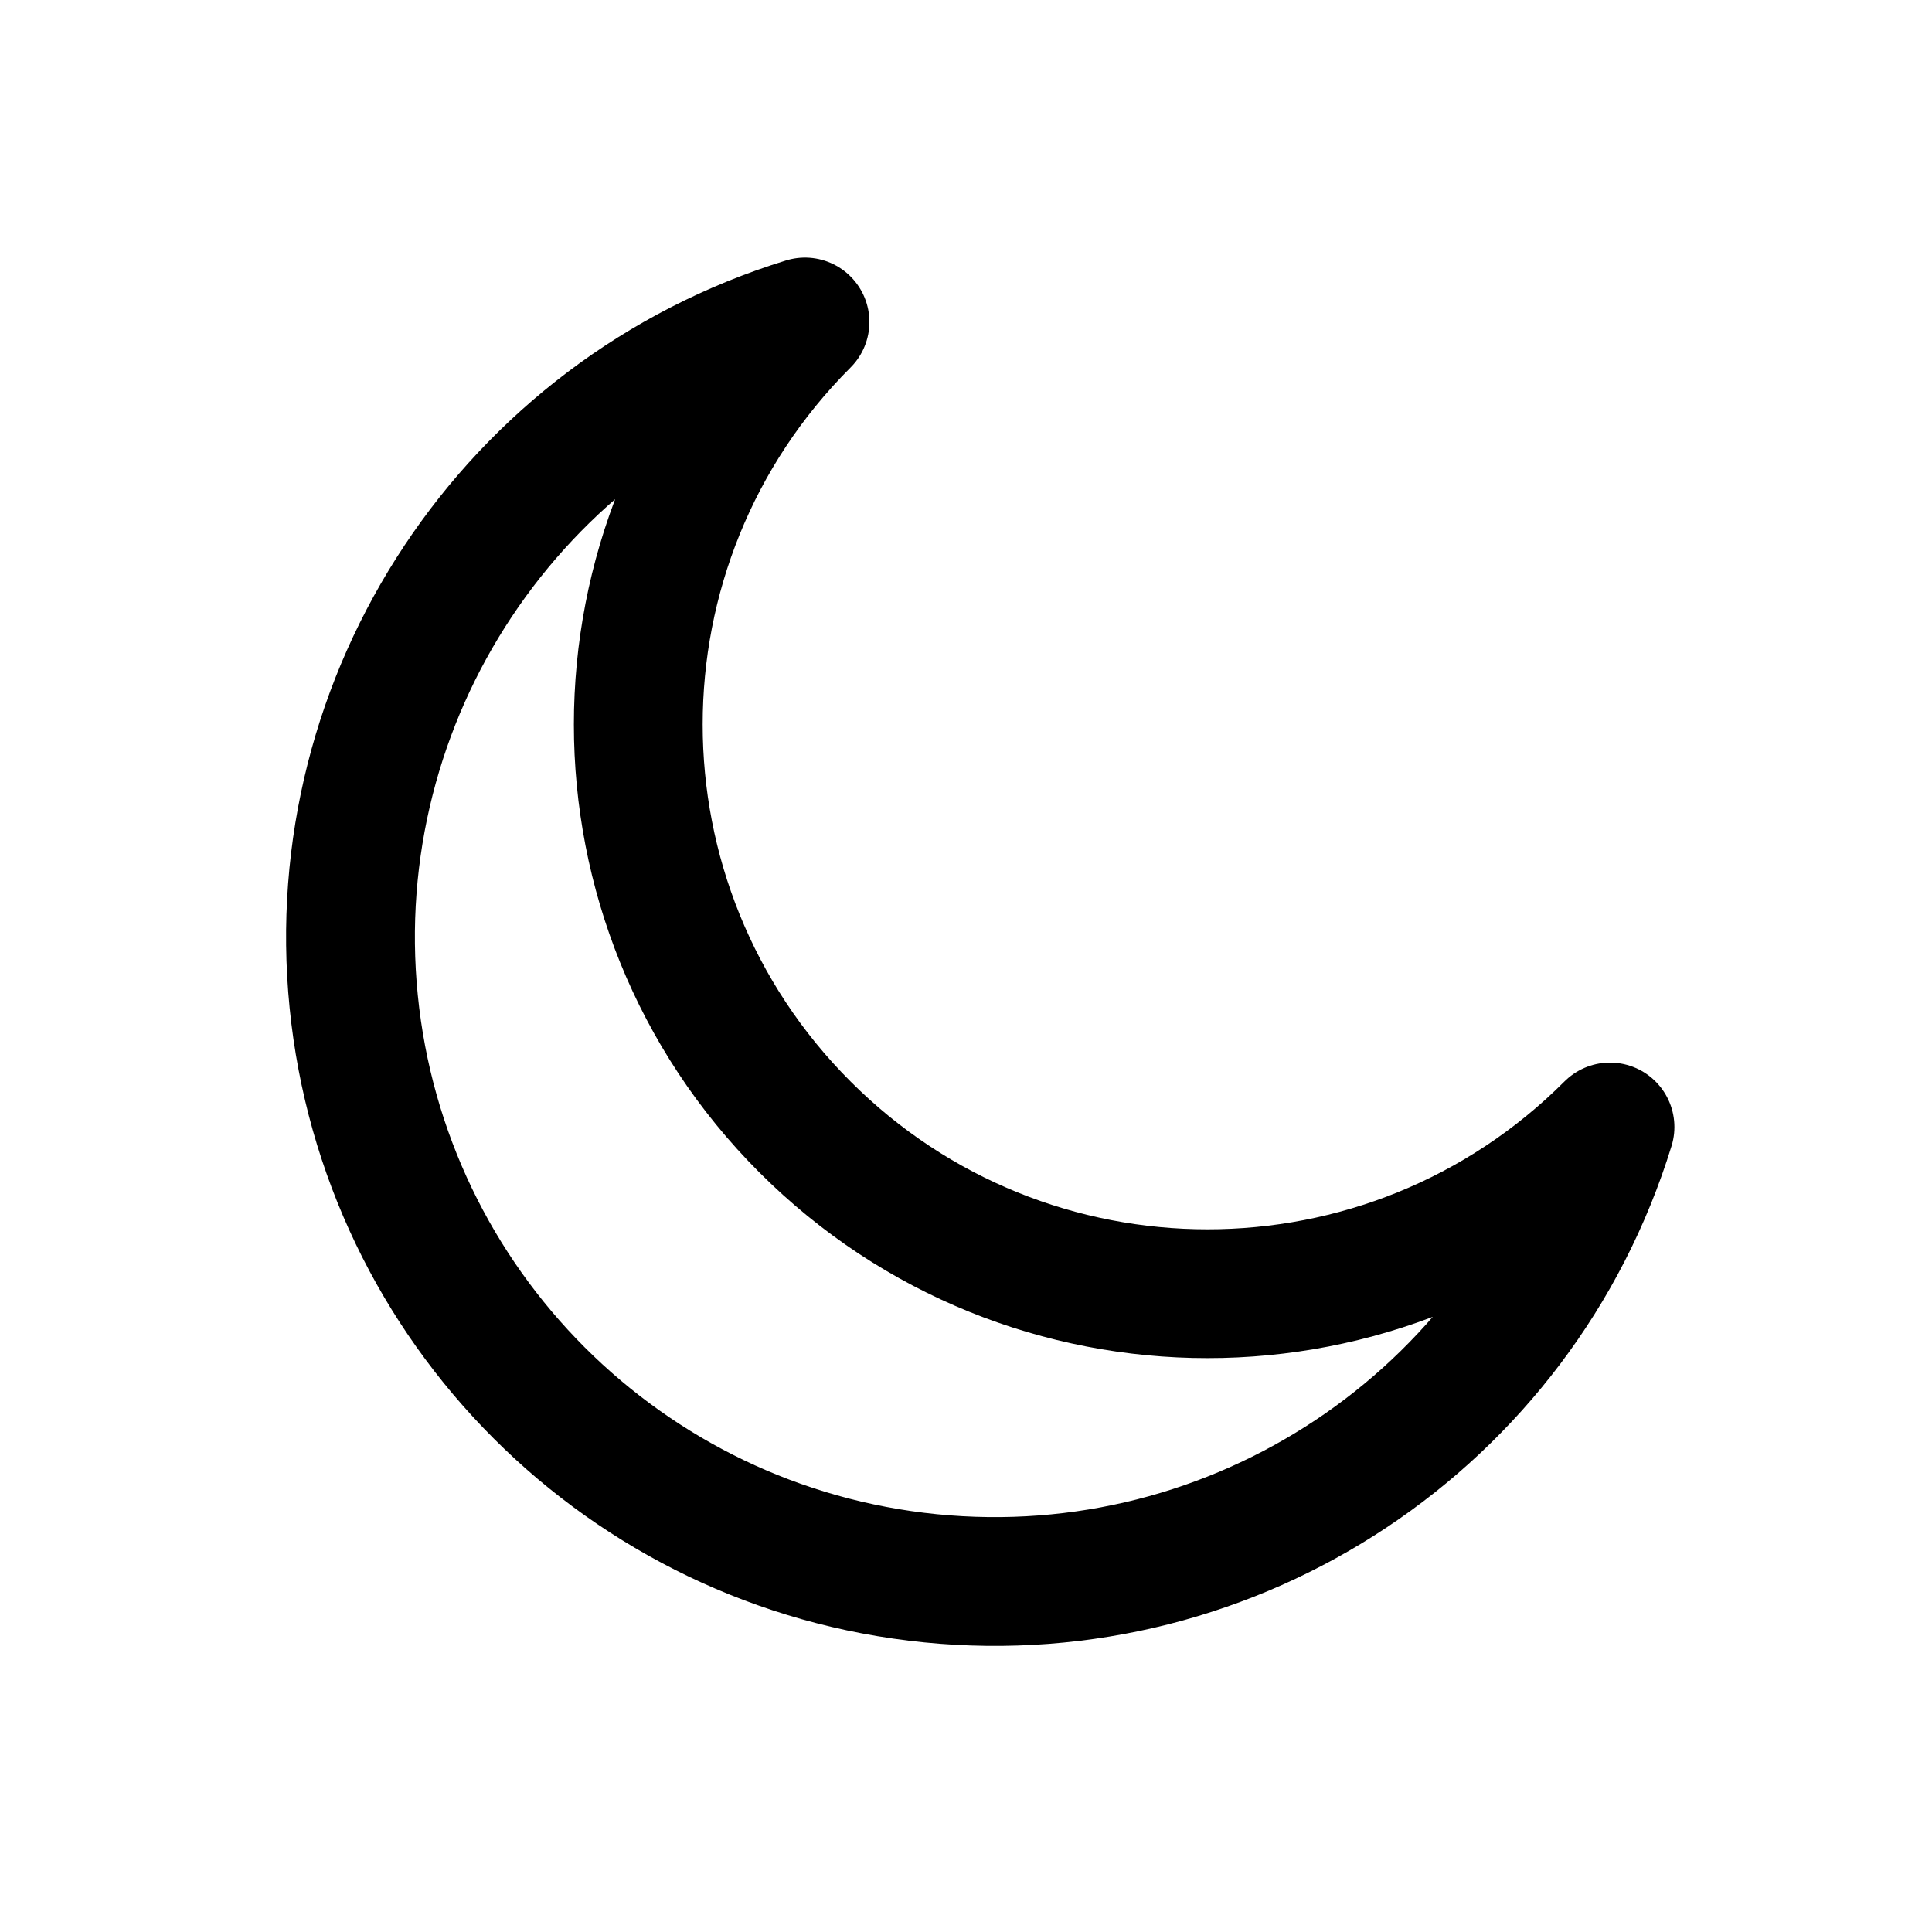
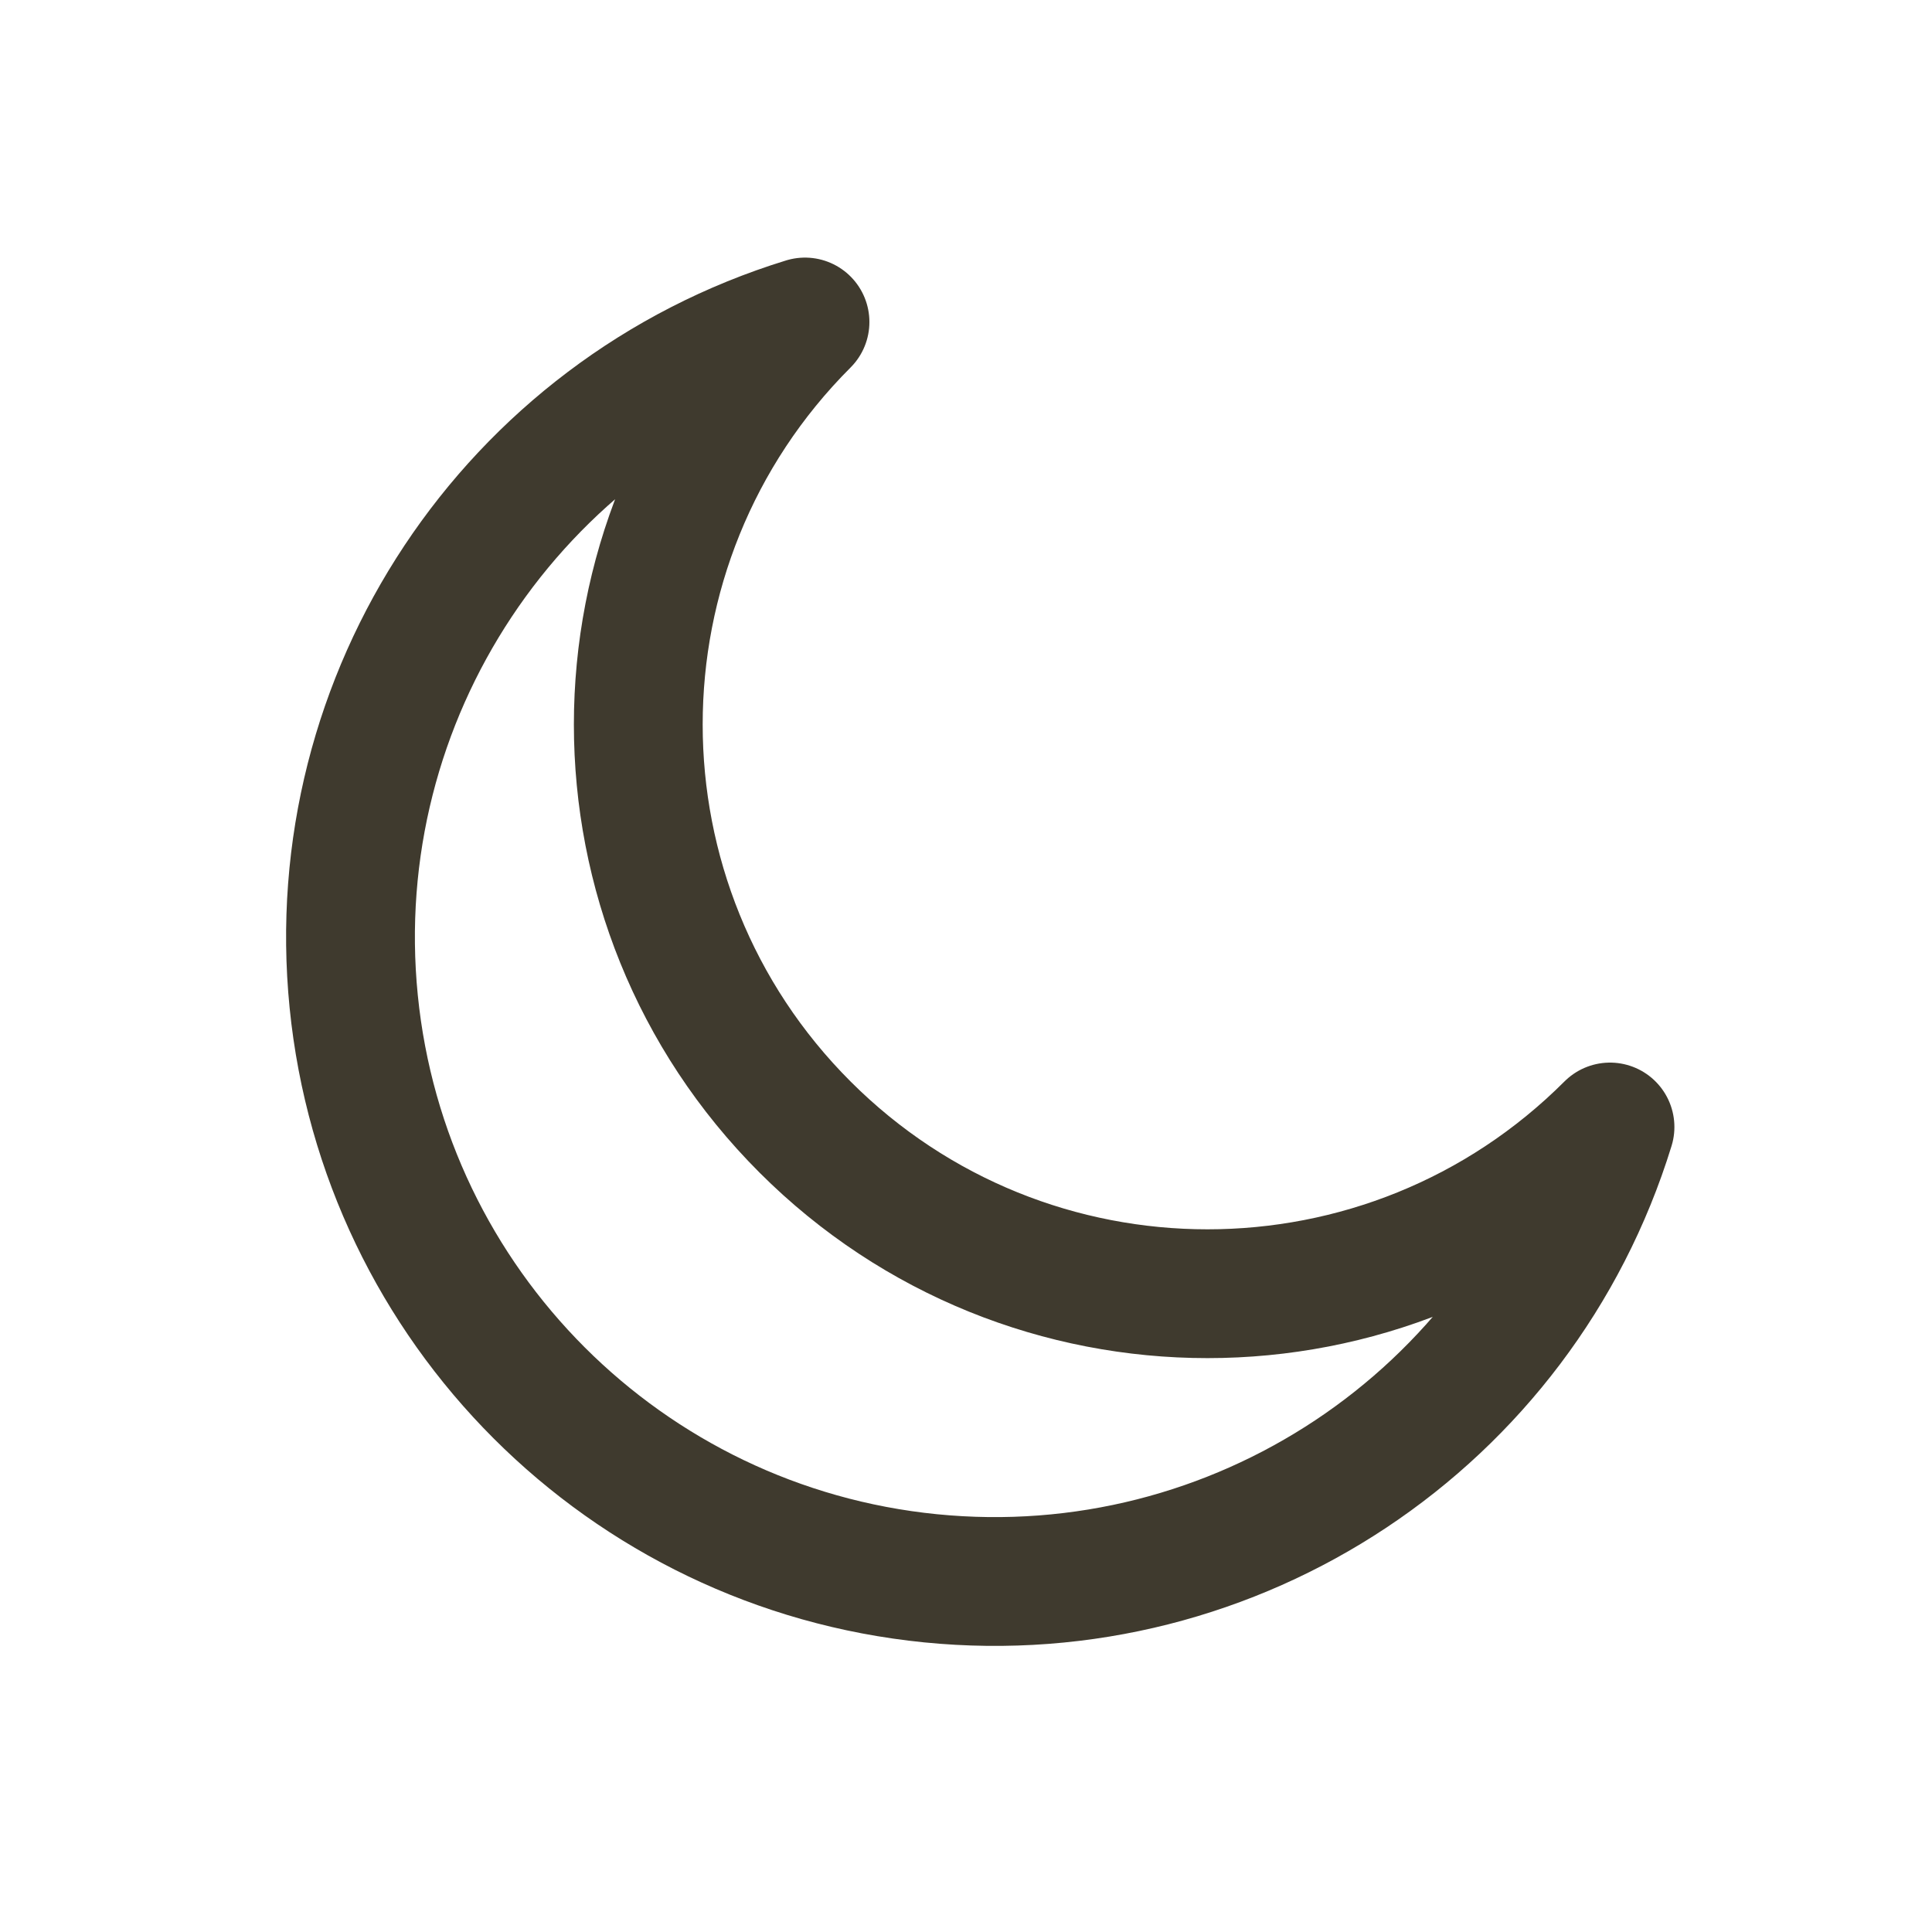
- <svg xmlns="http://www.w3.org/2000/svg" viewBox="0 0 24 24" fill="none" stroke="currentColor" stroke-width="1.6" stroke-linecap="round" stroke-linejoin="round">
+ <svg xmlns="http://www.w3.org/2000/svg" viewBox="0 0 24 24" fill="none" stroke="#3F3A2E" stroke-width="1.6" stroke-linecap="round" stroke-linejoin="round">
  <path d="M20 14 A8 8 0 1 1 10 4 A6 6 0 0 0 20 14 Z" />
</svg>
